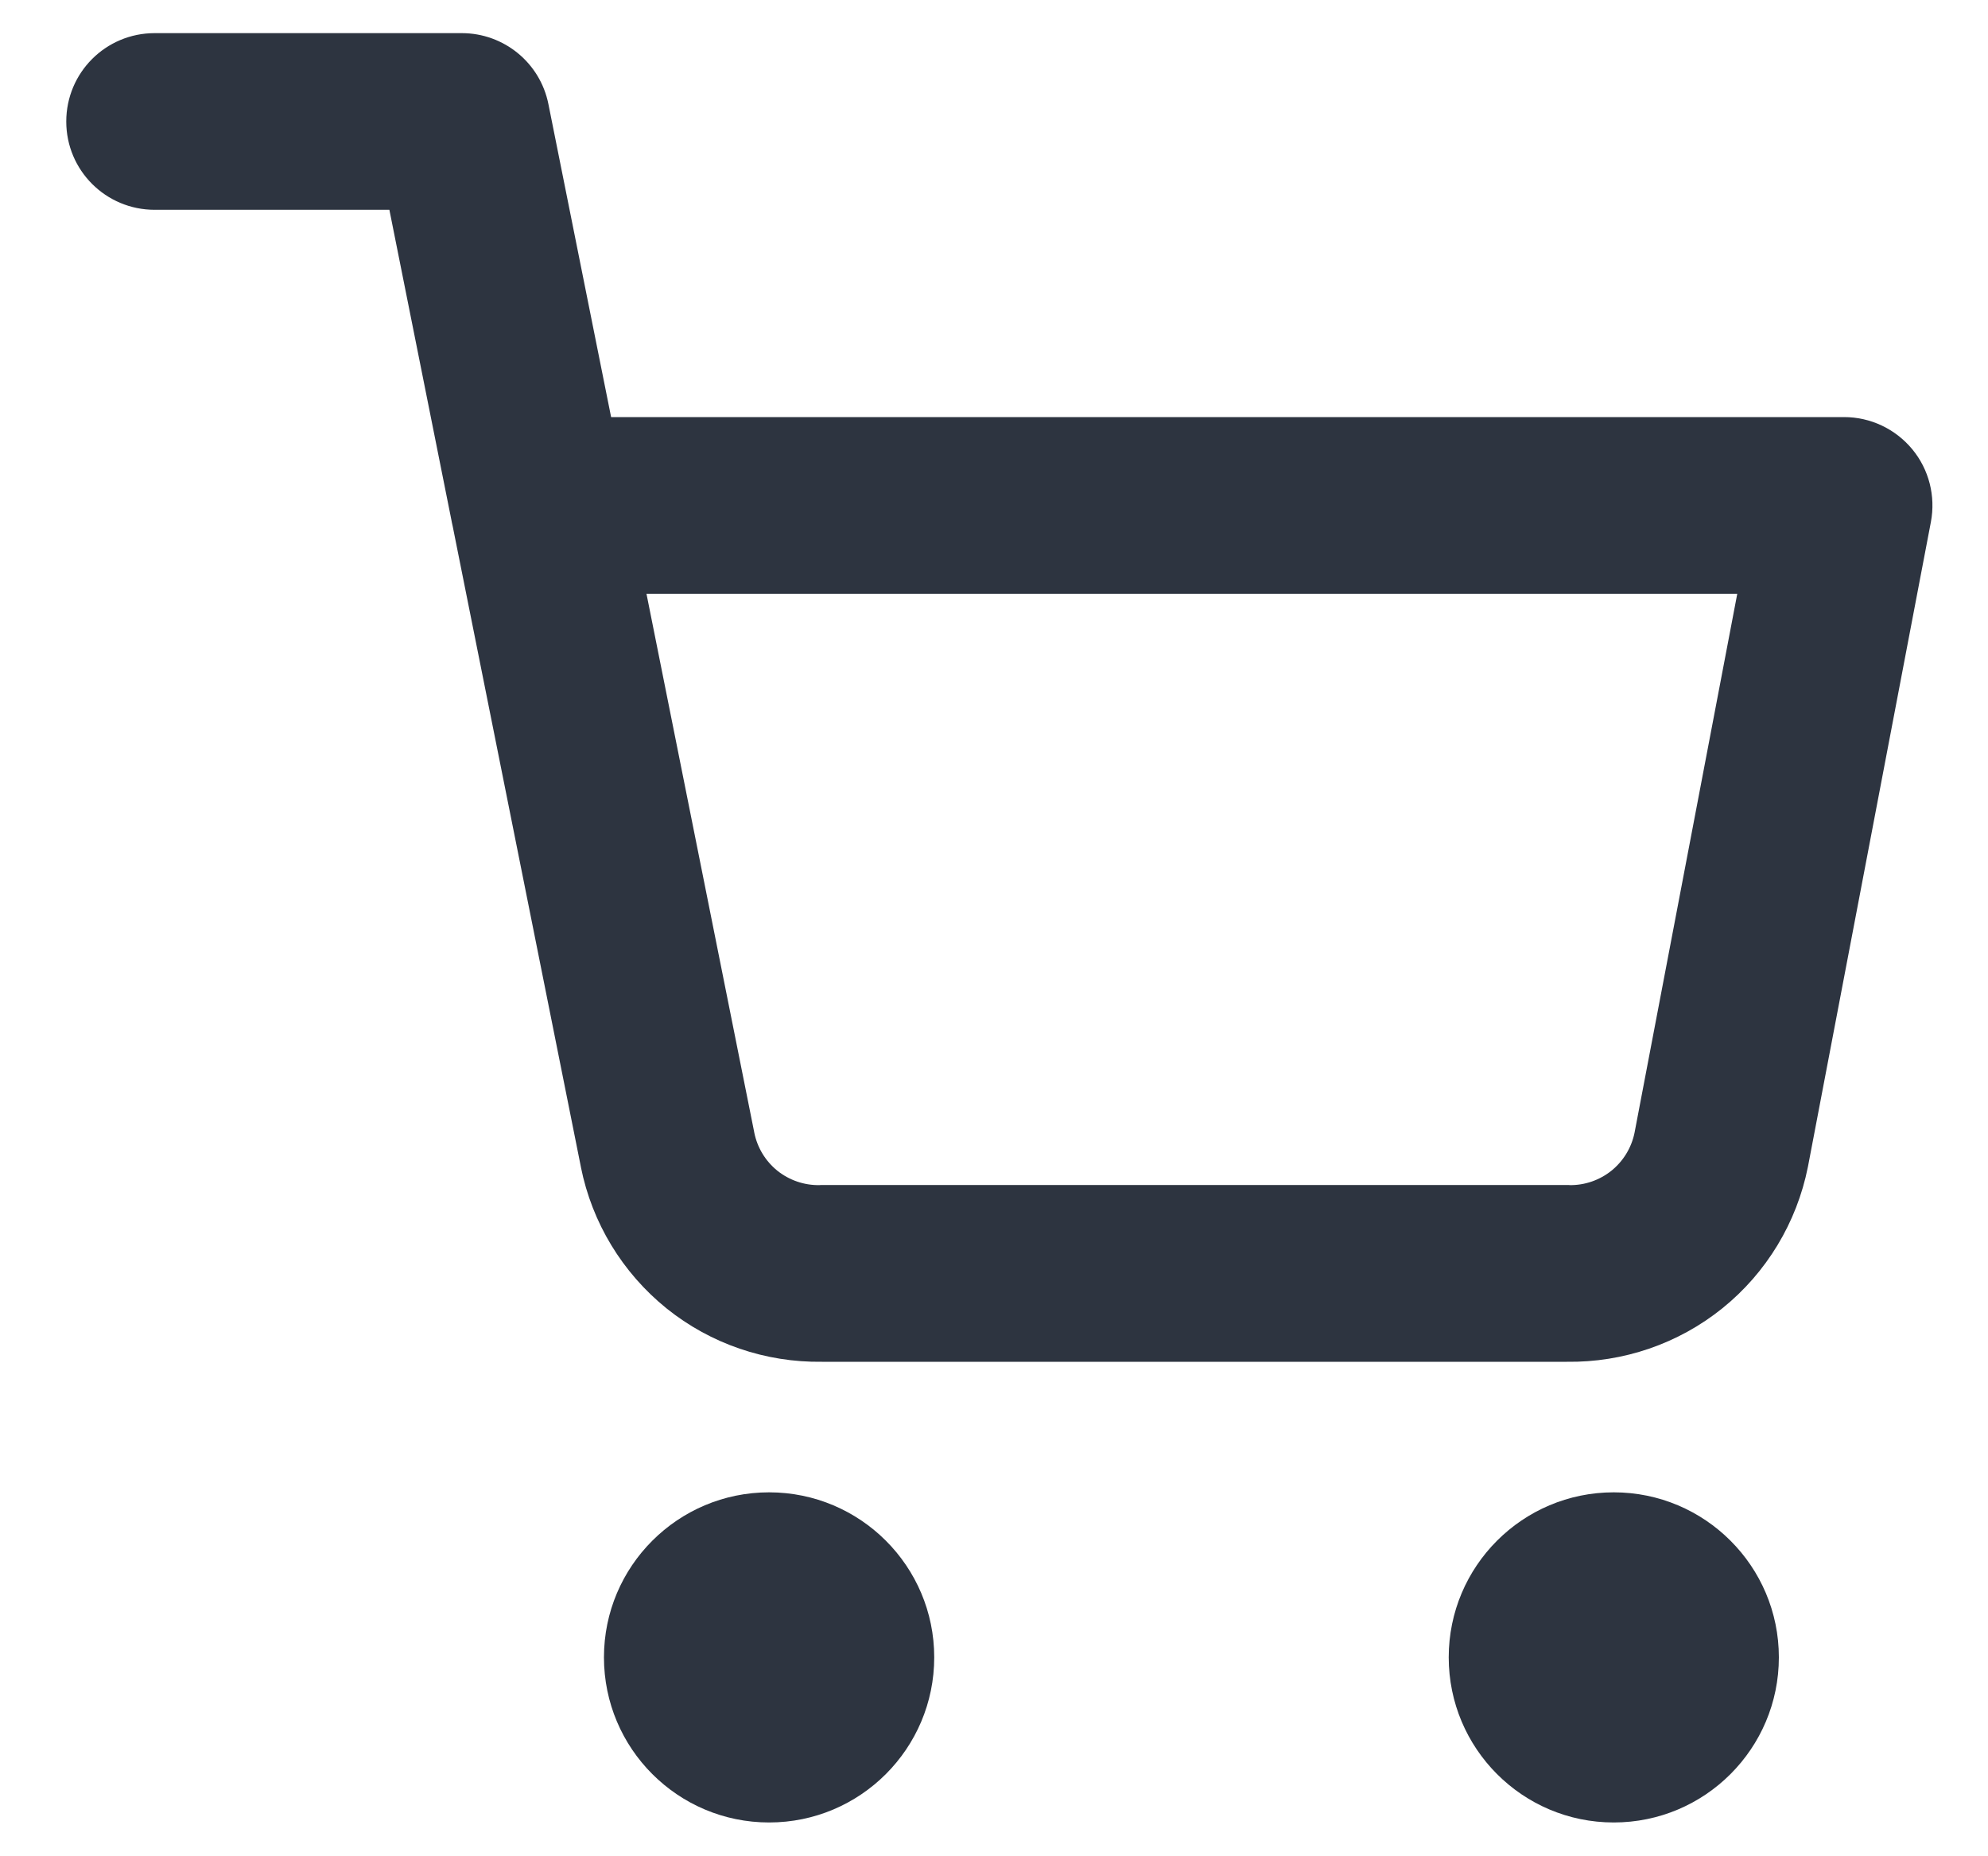
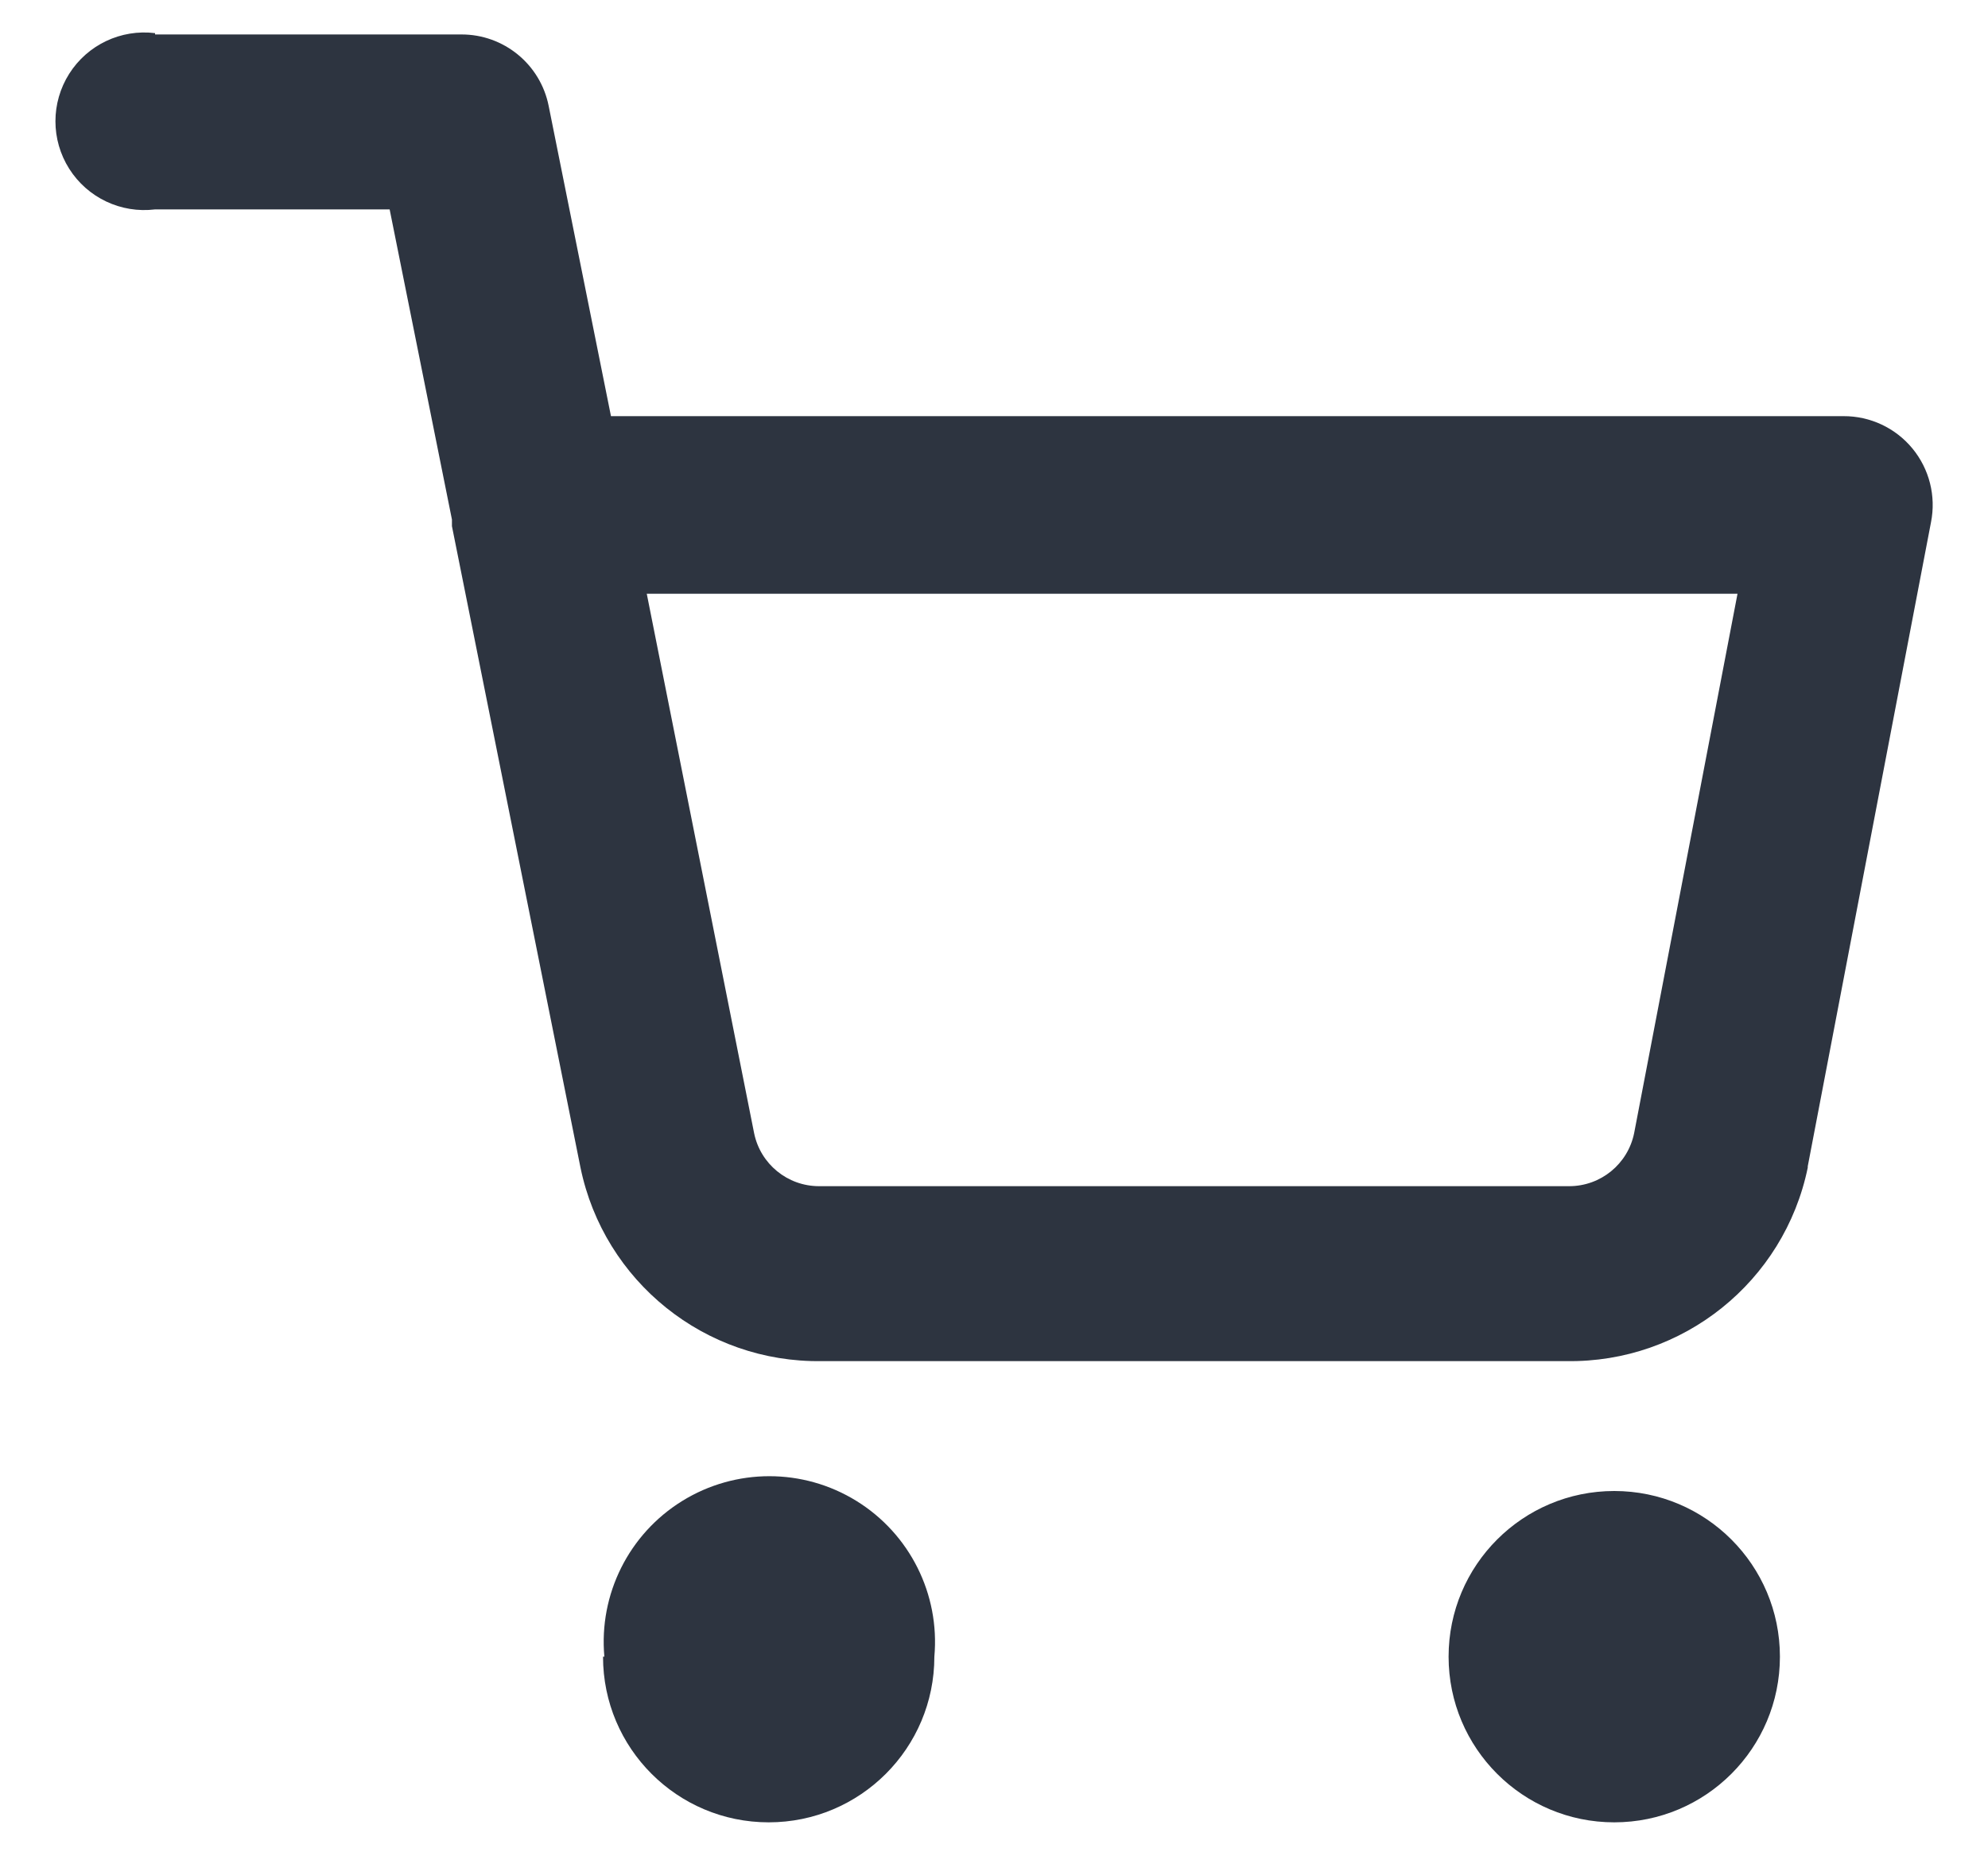
- <svg xmlns="http://www.w3.org/2000/svg" width="15" height="14" viewBox="0 0 15 14" fill="none">
-   <path fill-rule="evenodd" clip-rule="evenodd" d="M1.167 0.25C0.798 0.25 0.5 0.548 0.5 0.917C0.5 1.285 0.798 1.583 1.167 1.583H2.938L3.405 3.919C3.408 3.937 3.412 3.954 3.416 3.972L4.383 8.805L4.383 8.806C4.467 9.226 4.696 9.603 5.029 9.872C5.361 10.139 5.776 10.281 6.202 10.275H11.822C12.248 10.281 12.663 10.139 12.995 9.872C13.329 9.603 13.557 9.225 13.641 8.805L13.641 8.805L13.642 8.8L14.569 3.939C14.606 3.744 14.555 3.542 14.428 3.389C14.301 3.236 14.113 3.147 13.914 3.147H4.611L4.138 0.786C4.076 0.474 3.802 0.25 3.484 0.25H1.167ZM5.691 8.544L4.878 4.481H13.108L12.333 8.547C12.31 8.66 12.248 8.761 12.159 8.833C12.069 8.905 11.957 8.944 11.841 8.942L11.841 8.941H11.828H6.196V8.941L6.183 8.942C6.068 8.944 5.955 8.905 5.865 8.833C5.775 8.76 5.714 8.659 5.691 8.545L5.691 8.544ZM4.557 12.505C4.557 11.818 5.115 11.26 5.803 11.26C6.491 11.26 7.049 11.818 7.049 12.505C7.049 13.193 6.491 13.751 5.803 13.751C5.115 13.751 4.557 13.193 4.557 12.505ZM10.931 12.505C10.931 11.818 11.488 11.26 12.176 11.26C12.864 11.26 13.422 11.818 13.422 12.505C13.422 13.193 12.864 13.751 12.176 13.751C11.488 13.751 10.931 13.193 10.931 12.505Z" fill="#2D3440" />
+ <svg xmlns="http://www.w3.org/2000/svg" width="15" height="14" fill="none">
+   <path fill-rule="evenodd" clip-rule="evenodd" d="M1.17.25a.67.67 0 1 0 0 1.33h1.77l.47 2.34v.05l.97 4.84a1.83 1.83 0 0 0 1.82 1.46h5.62a1.83 1.83 0 0 0 1.82-1.46V8.8l.93-4.86a.67.67 0 0 0-.66-.8h-9.3L4.14.8a.67.67 0 0 0-.66-.54H1.17Zm4.52 8.3-.81-4.07h8.23l-.78 4.07a.5.5 0 0 1-.49.4H6.18a.5.5 0 0 1-.49-.4ZM4.56 12.5a1.25 1.25 0 1 1 2.49 0 1.25 1.25 0 0 1-2.5 0Zm6.37 0a1.25 1.25 0 1 1 2.5 0 1.25 1.25 0 0 1-2.5 0Z" fill="#2D3440" />
</svg>
